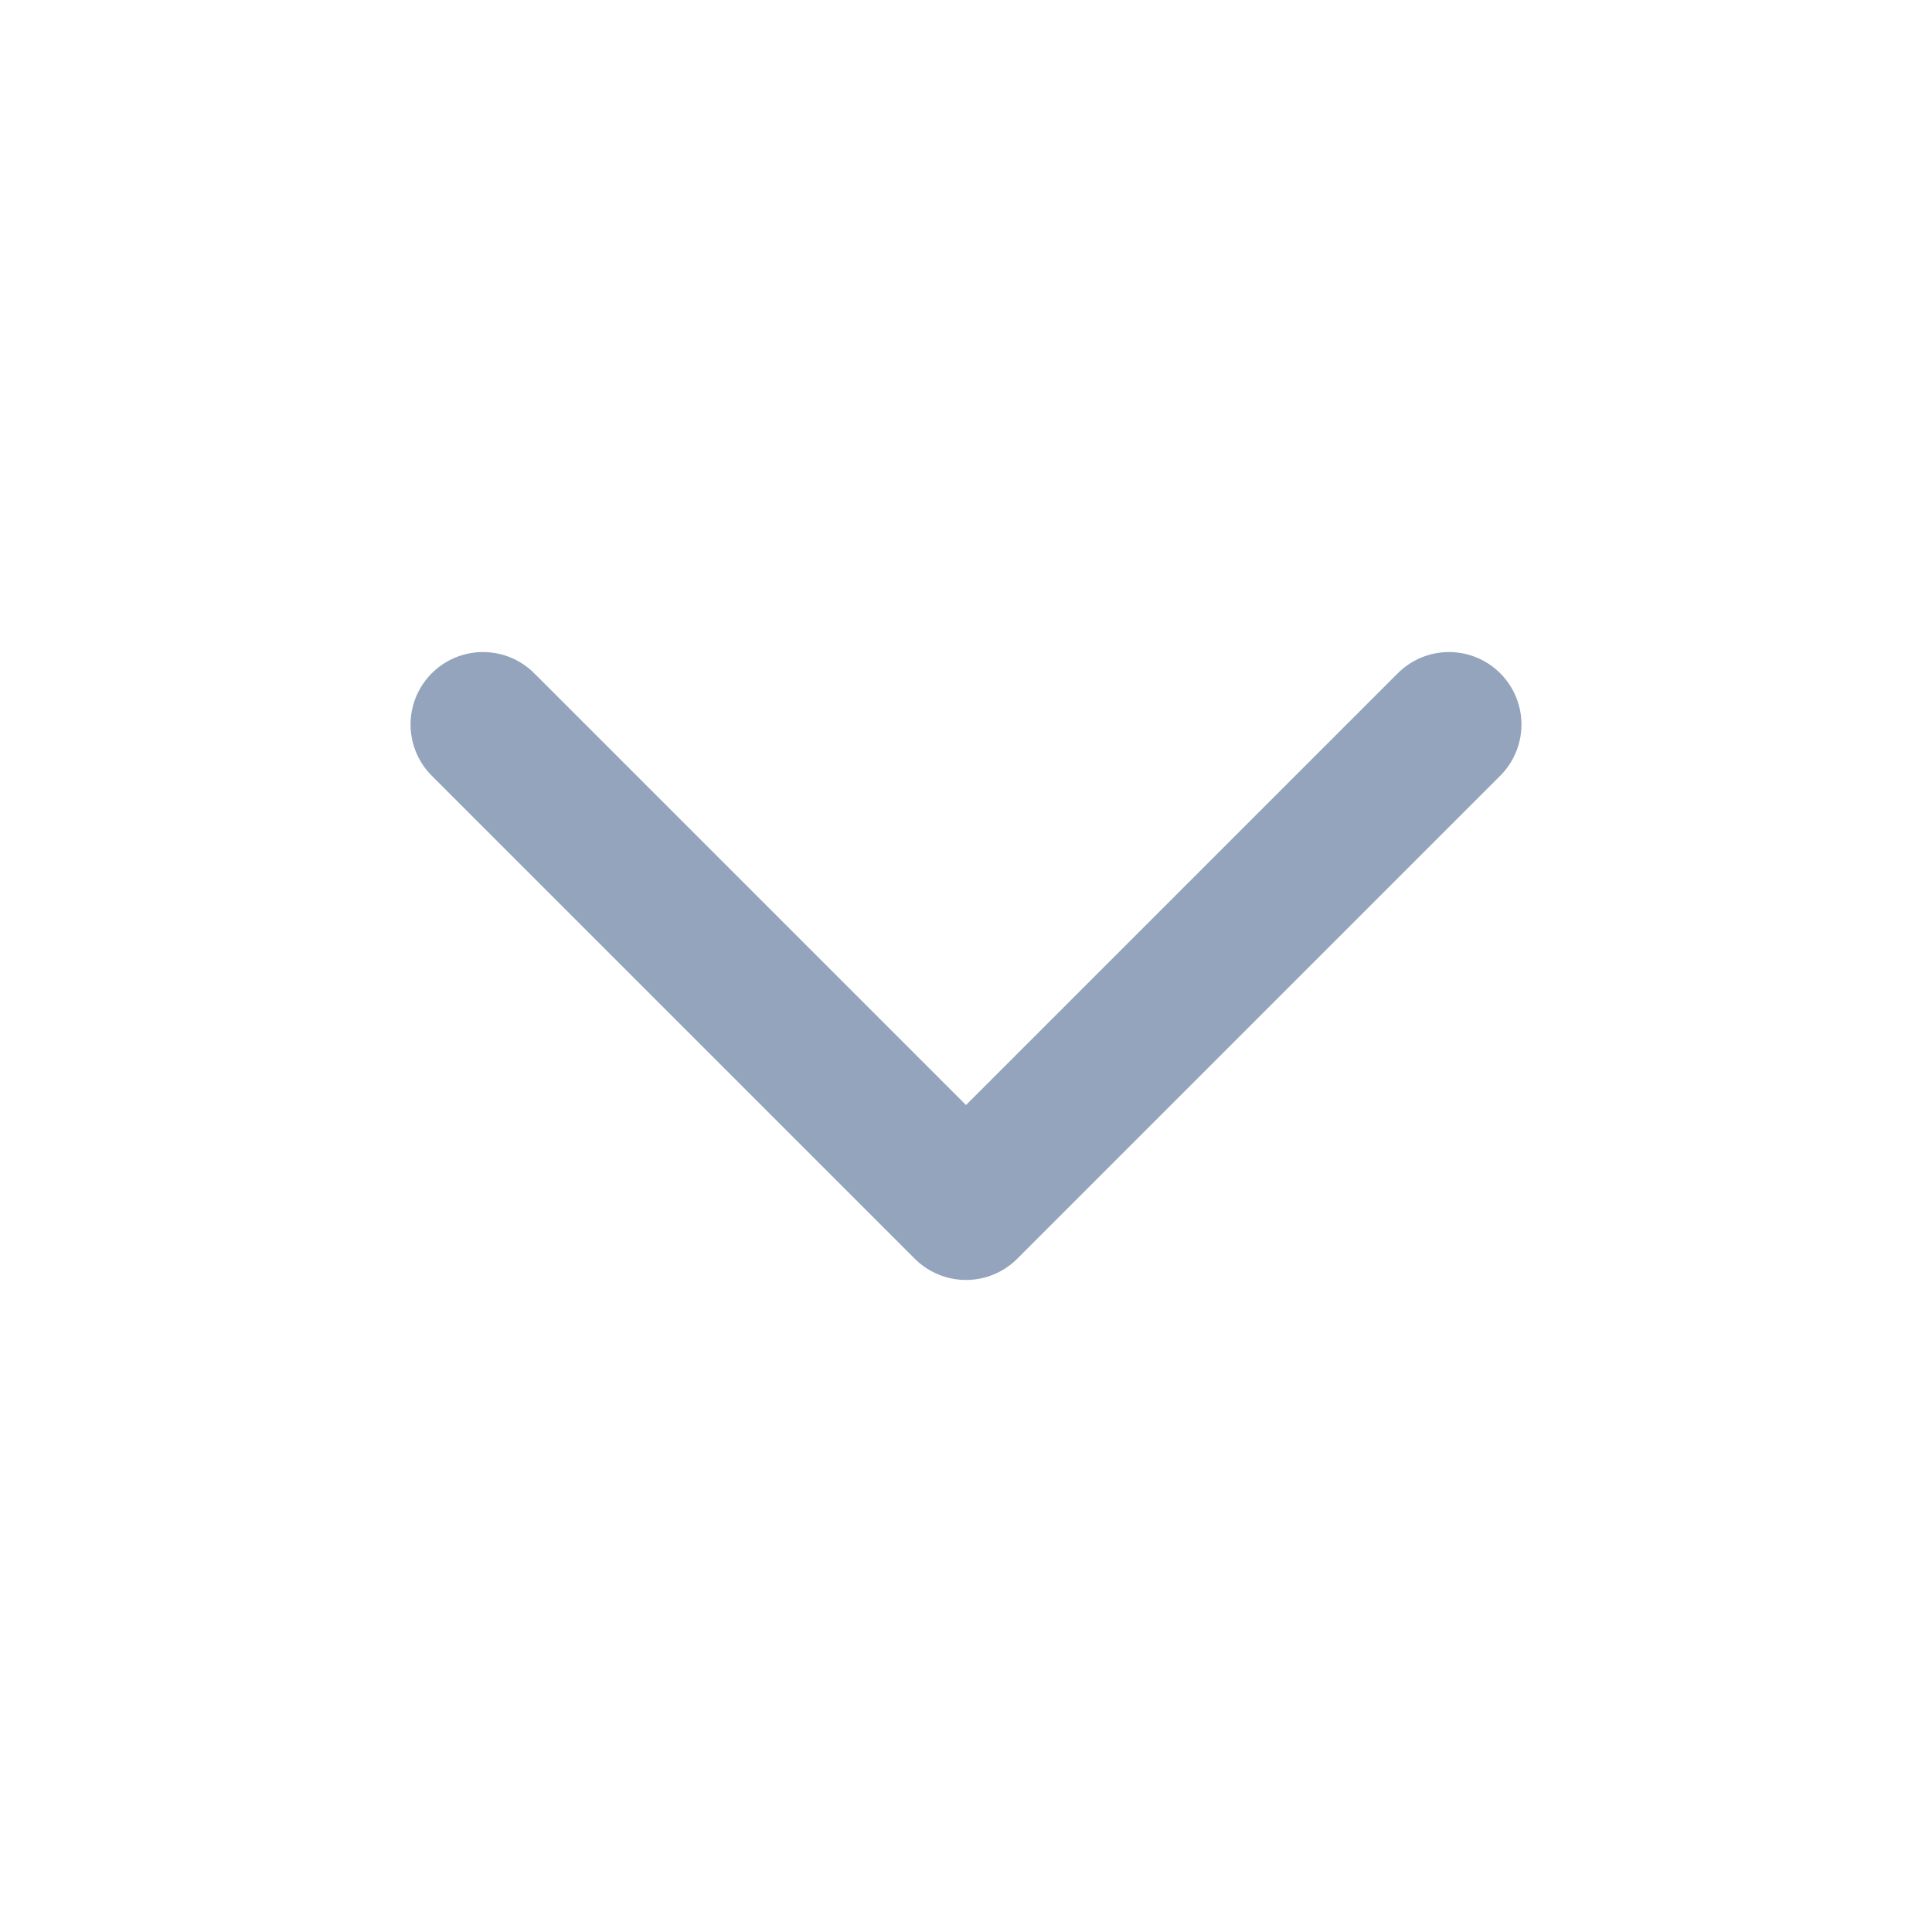
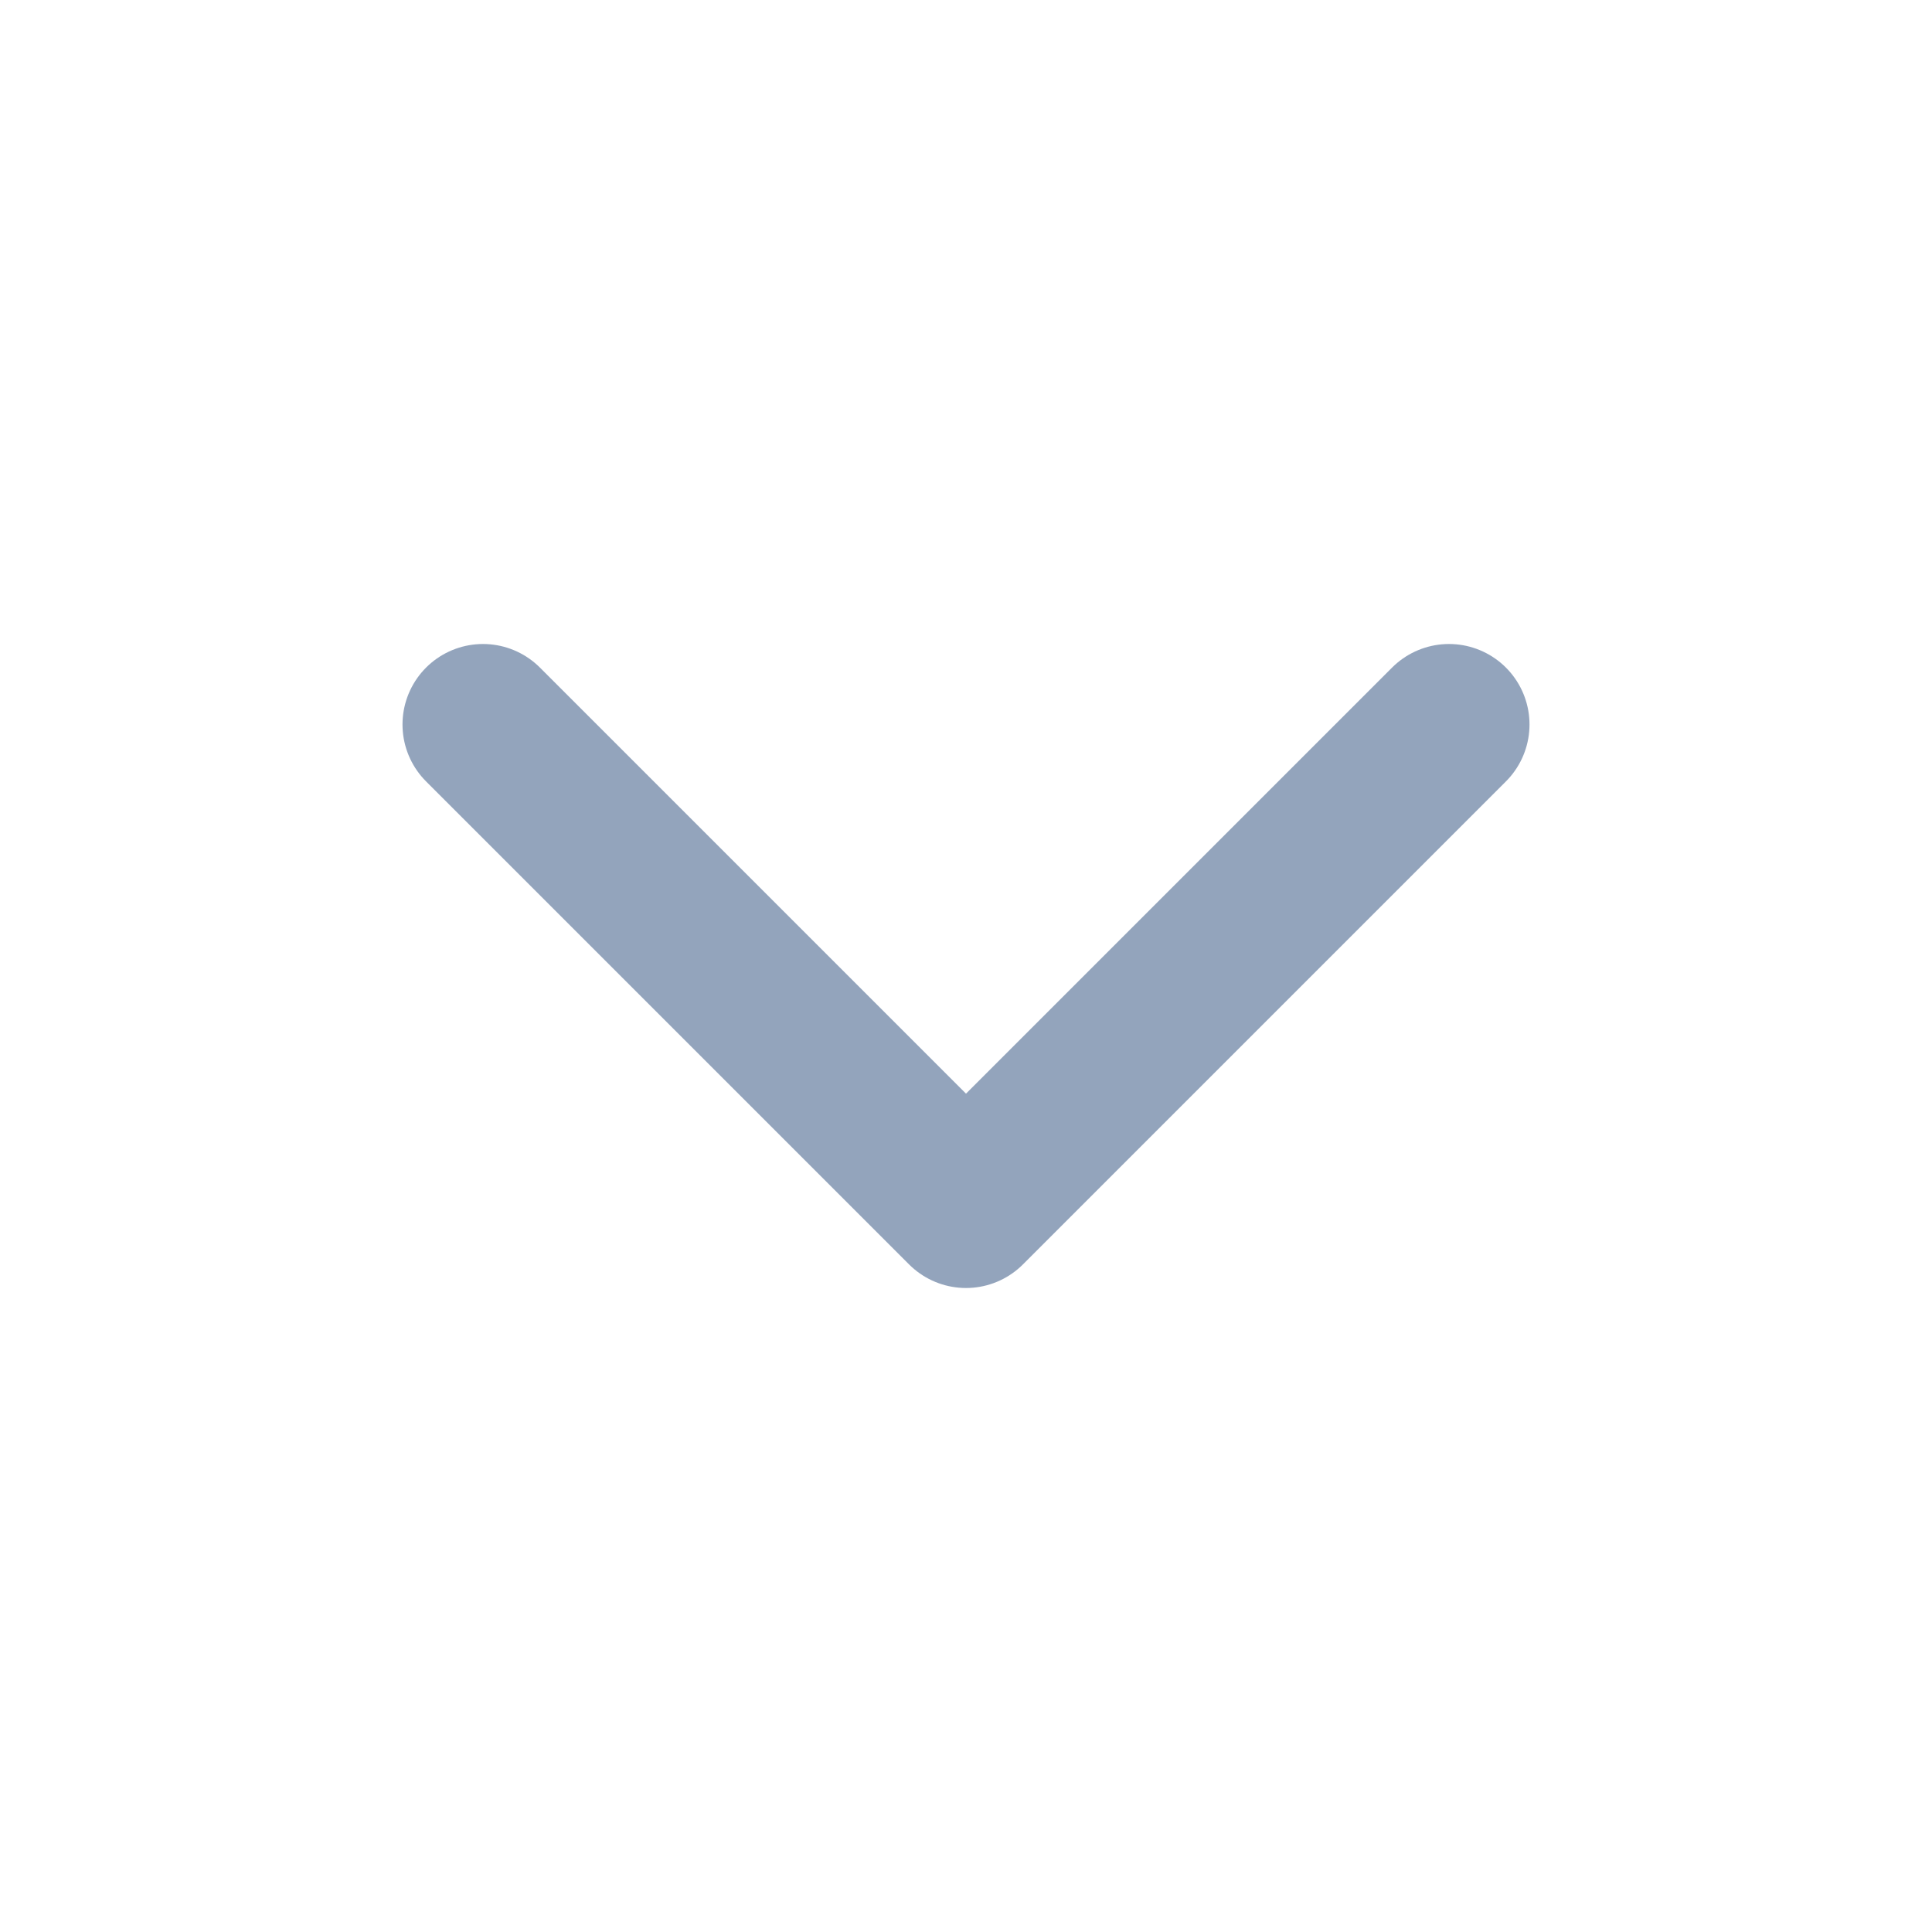
- <svg xmlns="http://www.w3.org/2000/svg" width="24" height="24" viewBox="0 0 24 24" fill="none" stroke="#93a4bc" stroke-width="1.8" stroke-linecap="round" stroke-linejoin="round" aria-hidden="true">
+ <svg xmlns="http://www.w3.org/2000/svg" width="24" height="24" viewBox="0 0 24 24" fill="none" stroke="#93a4bc" stroke-width="2" stroke-linecap="round" stroke-linejoin="round">
  <path d="m6 9 6 6 6-6" />
</svg>
